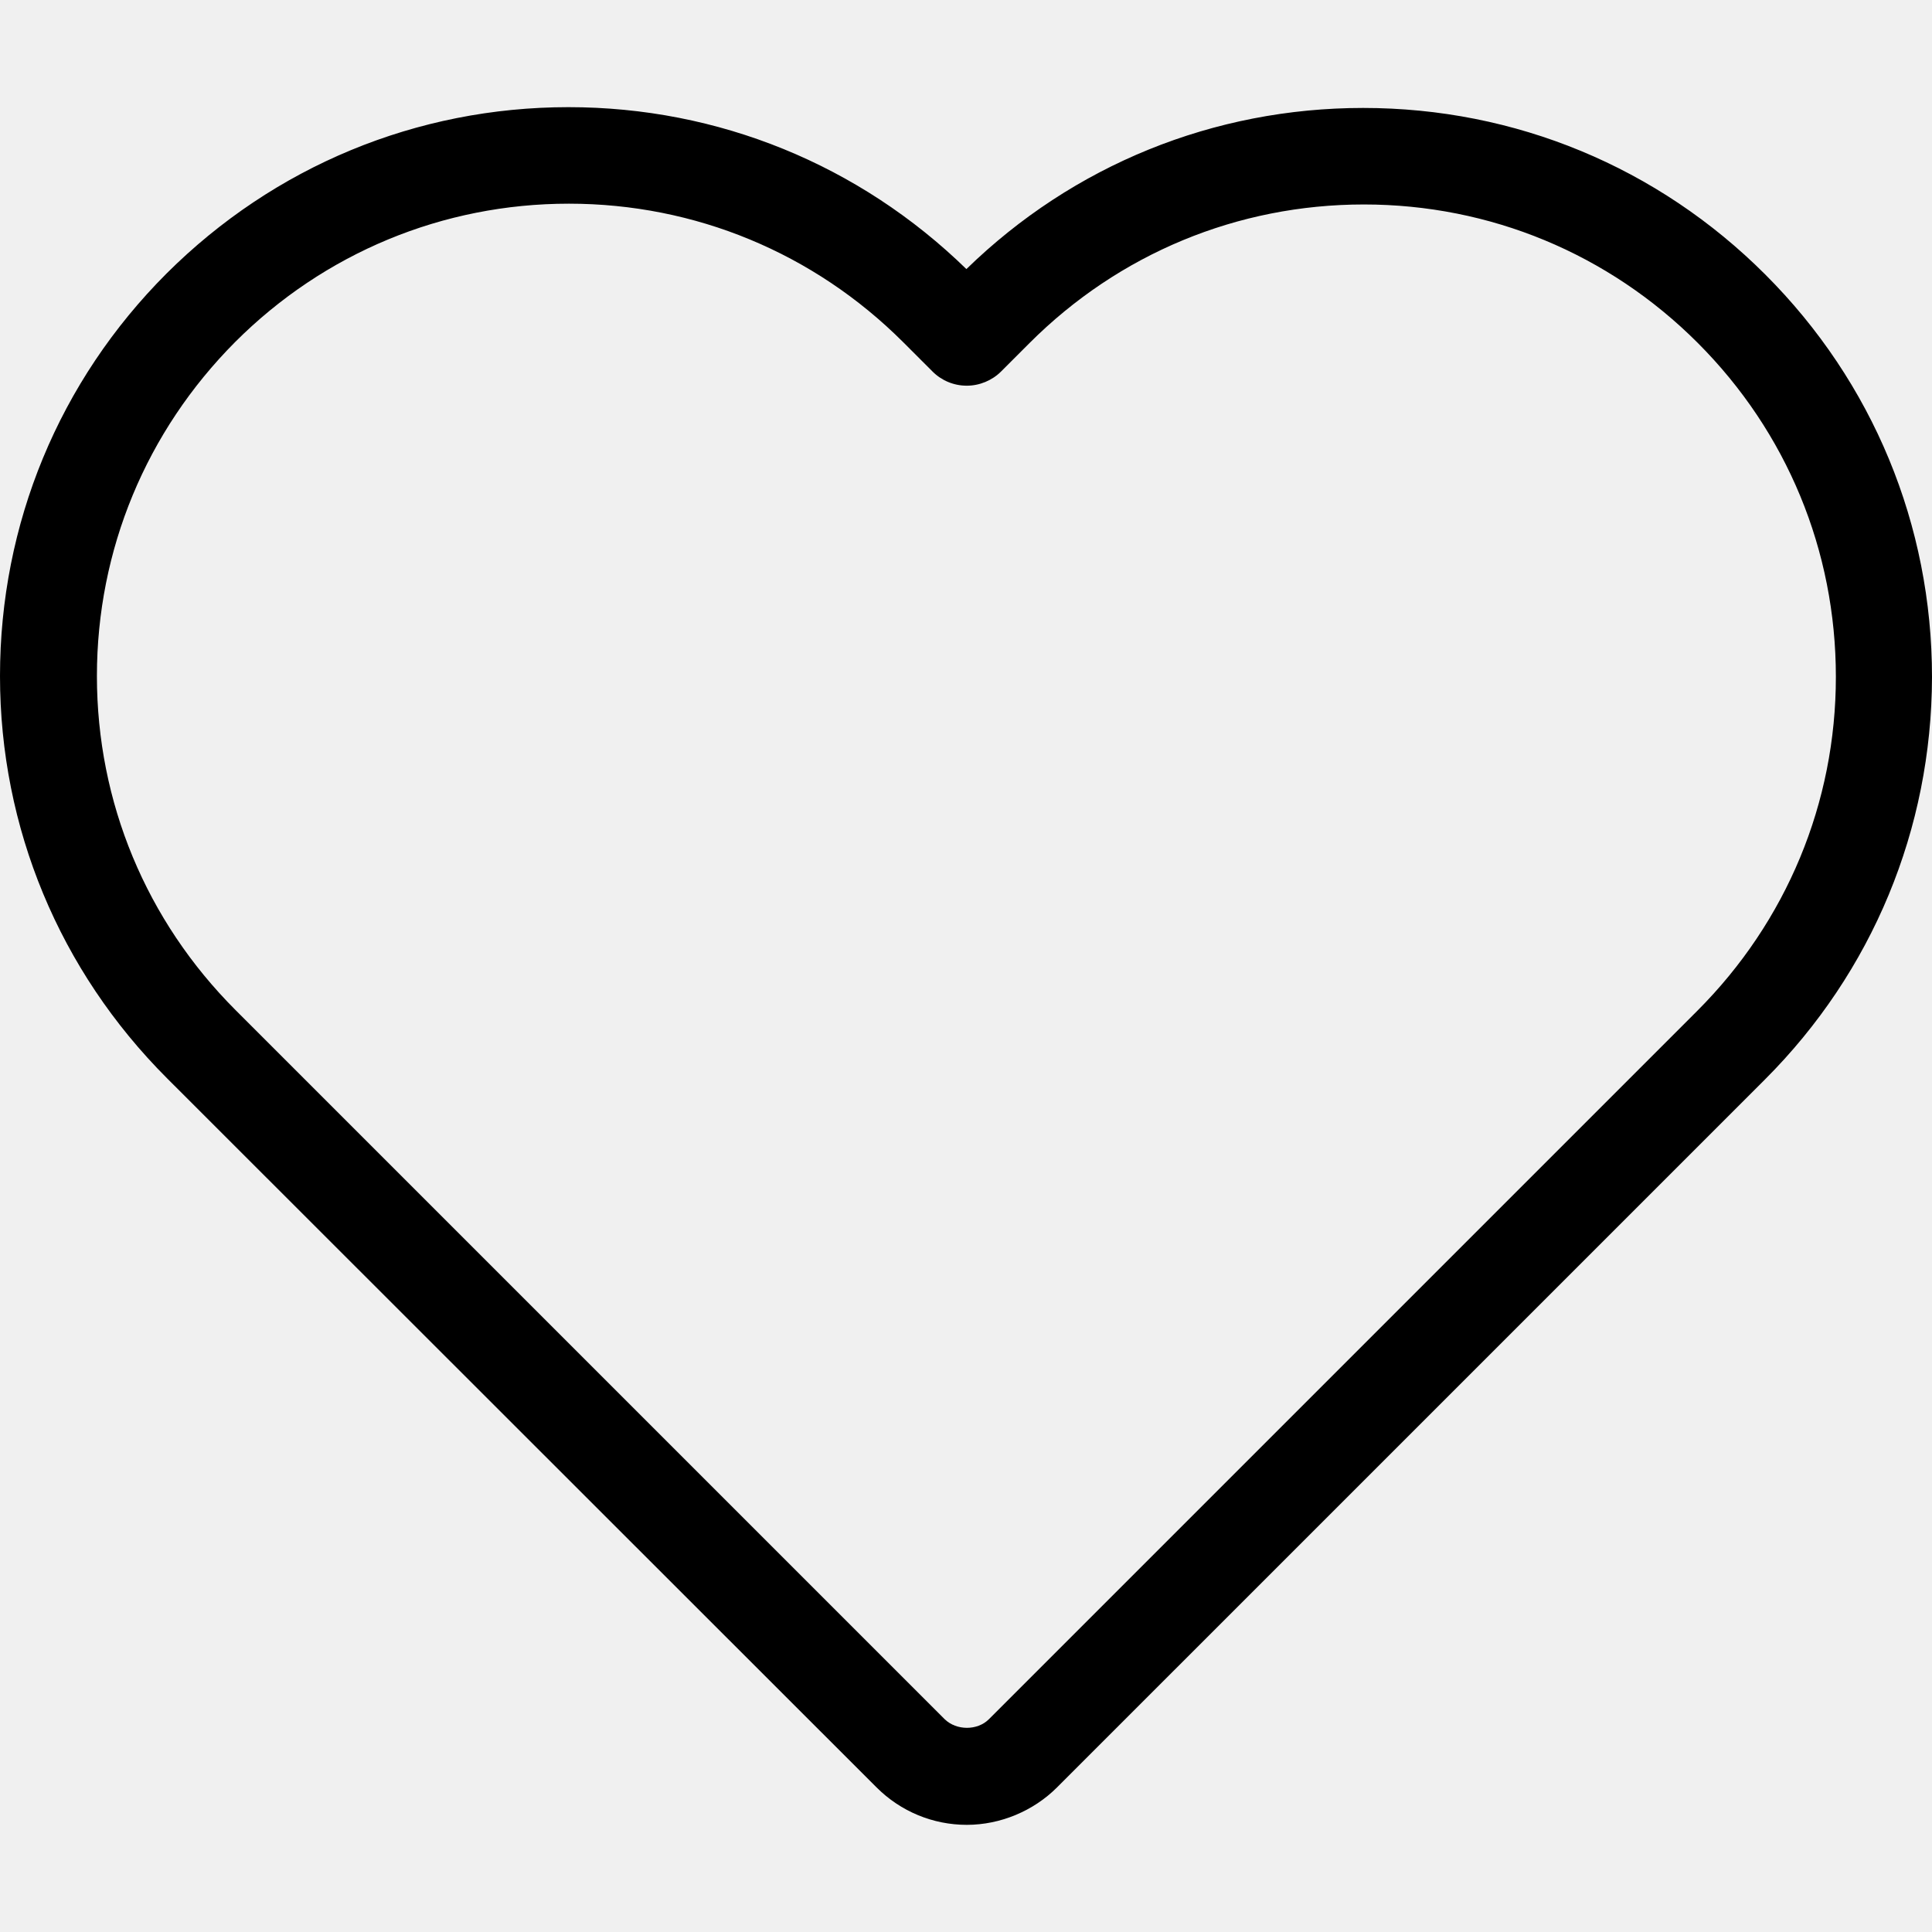
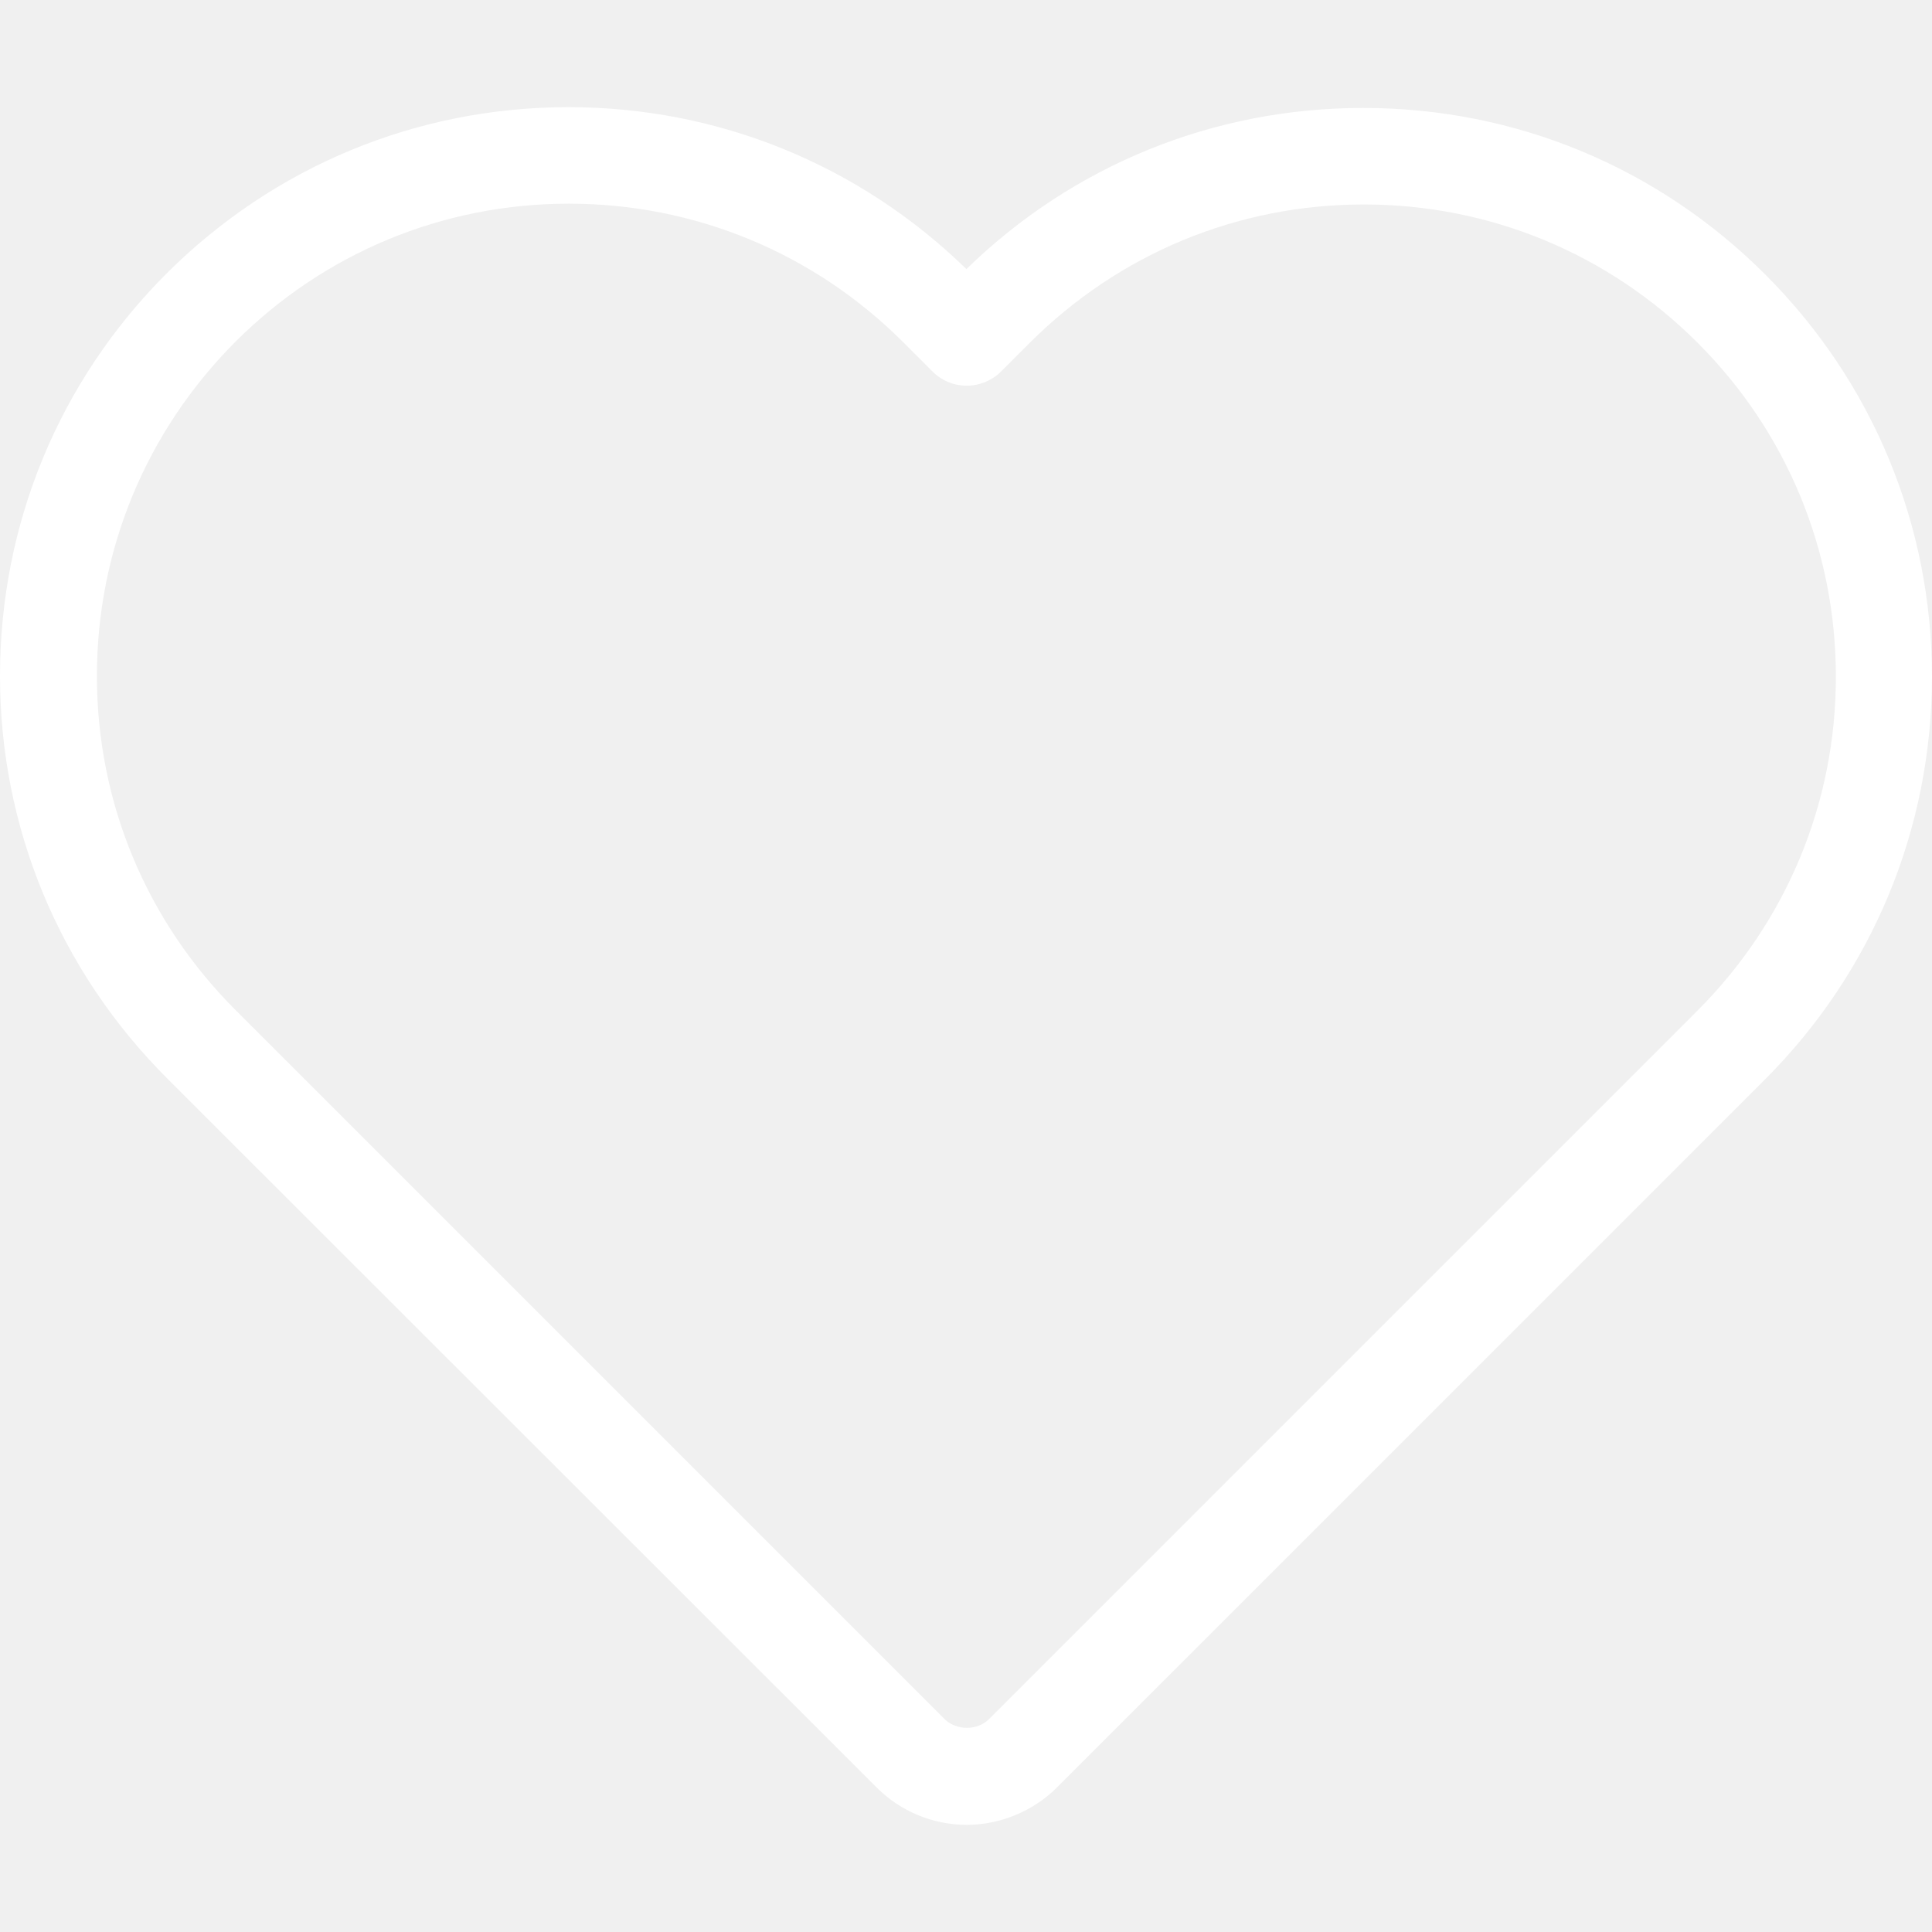
- <svg xmlns="http://www.w3.org/2000/svg" version="1.1" id="Capa_1" x="0px" y="0px" viewBox="0 0 490.4 490.4" style="enable-background:new 0 0 490.4 490.4;" xml:space="preserve">
+ <svg xmlns="http://www.w3.org/2000/svg" version="1.1" fill="#fff" x="0px" y="0px" viewBox="0 0 490.4 490.4" style="enable-background:new 0 0 490.4 490.4;" xml:space="preserve">
  <g>
    <g>
      <path d="M222.5,453.7c6.1,6.1,14.3,9.5,22.9,9.5c8.5,0,16.9-3.5,22.9-9.5L448,274c27.3-27.3,42.3-63.6,42.4-102.1    c0-38.6-15-74.9-42.3-102.2S384.6,27.4,346,27.4c-37.9,0-73.6,14.5-100.7,40.9c-27.2-26.5-63-41.1-101-41.1    c-38.5,0-74.7,15-102,42.2C15,96.7,0,133,0,171.6c0,38.5,15.1,74.8,42.4,102.1L222.5,453.7z M59.7,86.8    c22.6-22.6,52.7-35.1,84.7-35.1s62.2,12.5,84.9,35.2l7.4,7.4c2.3,2.3,5.4,3.6,8.7,3.6l0,0c3.2,0,6.4-1.3,8.7-3.6l7.2-7.2    c22.7-22.7,52.8-35.2,84.9-35.2c32,0,62.1,12.5,84.7,35.1c22.7,22.7,35.1,52.8,35.1,84.8s-12.5,62.1-35.2,84.8L251,436.4    c-2.9,2.9-8.2,2.9-11.2,0l-180-180c-22.7-22.7-35.2-52.8-35.2-84.8C24.6,139.6,37.1,109.5,59.7,86.8z" />
    </g>
  </g>
  <g>
</g>
  <g>
</g>
  <g>
</g>
  <g>
</g>
  <g>
</g>
  <g>
</g>
  <g>
</g>
  <g>
</g>
  <g>
</g>
  <g>
</g>
  <g>
</g>
  <g>
</g>
  <g>
</g>
  <g>
</g>
  <g>
</g>
</svg>
